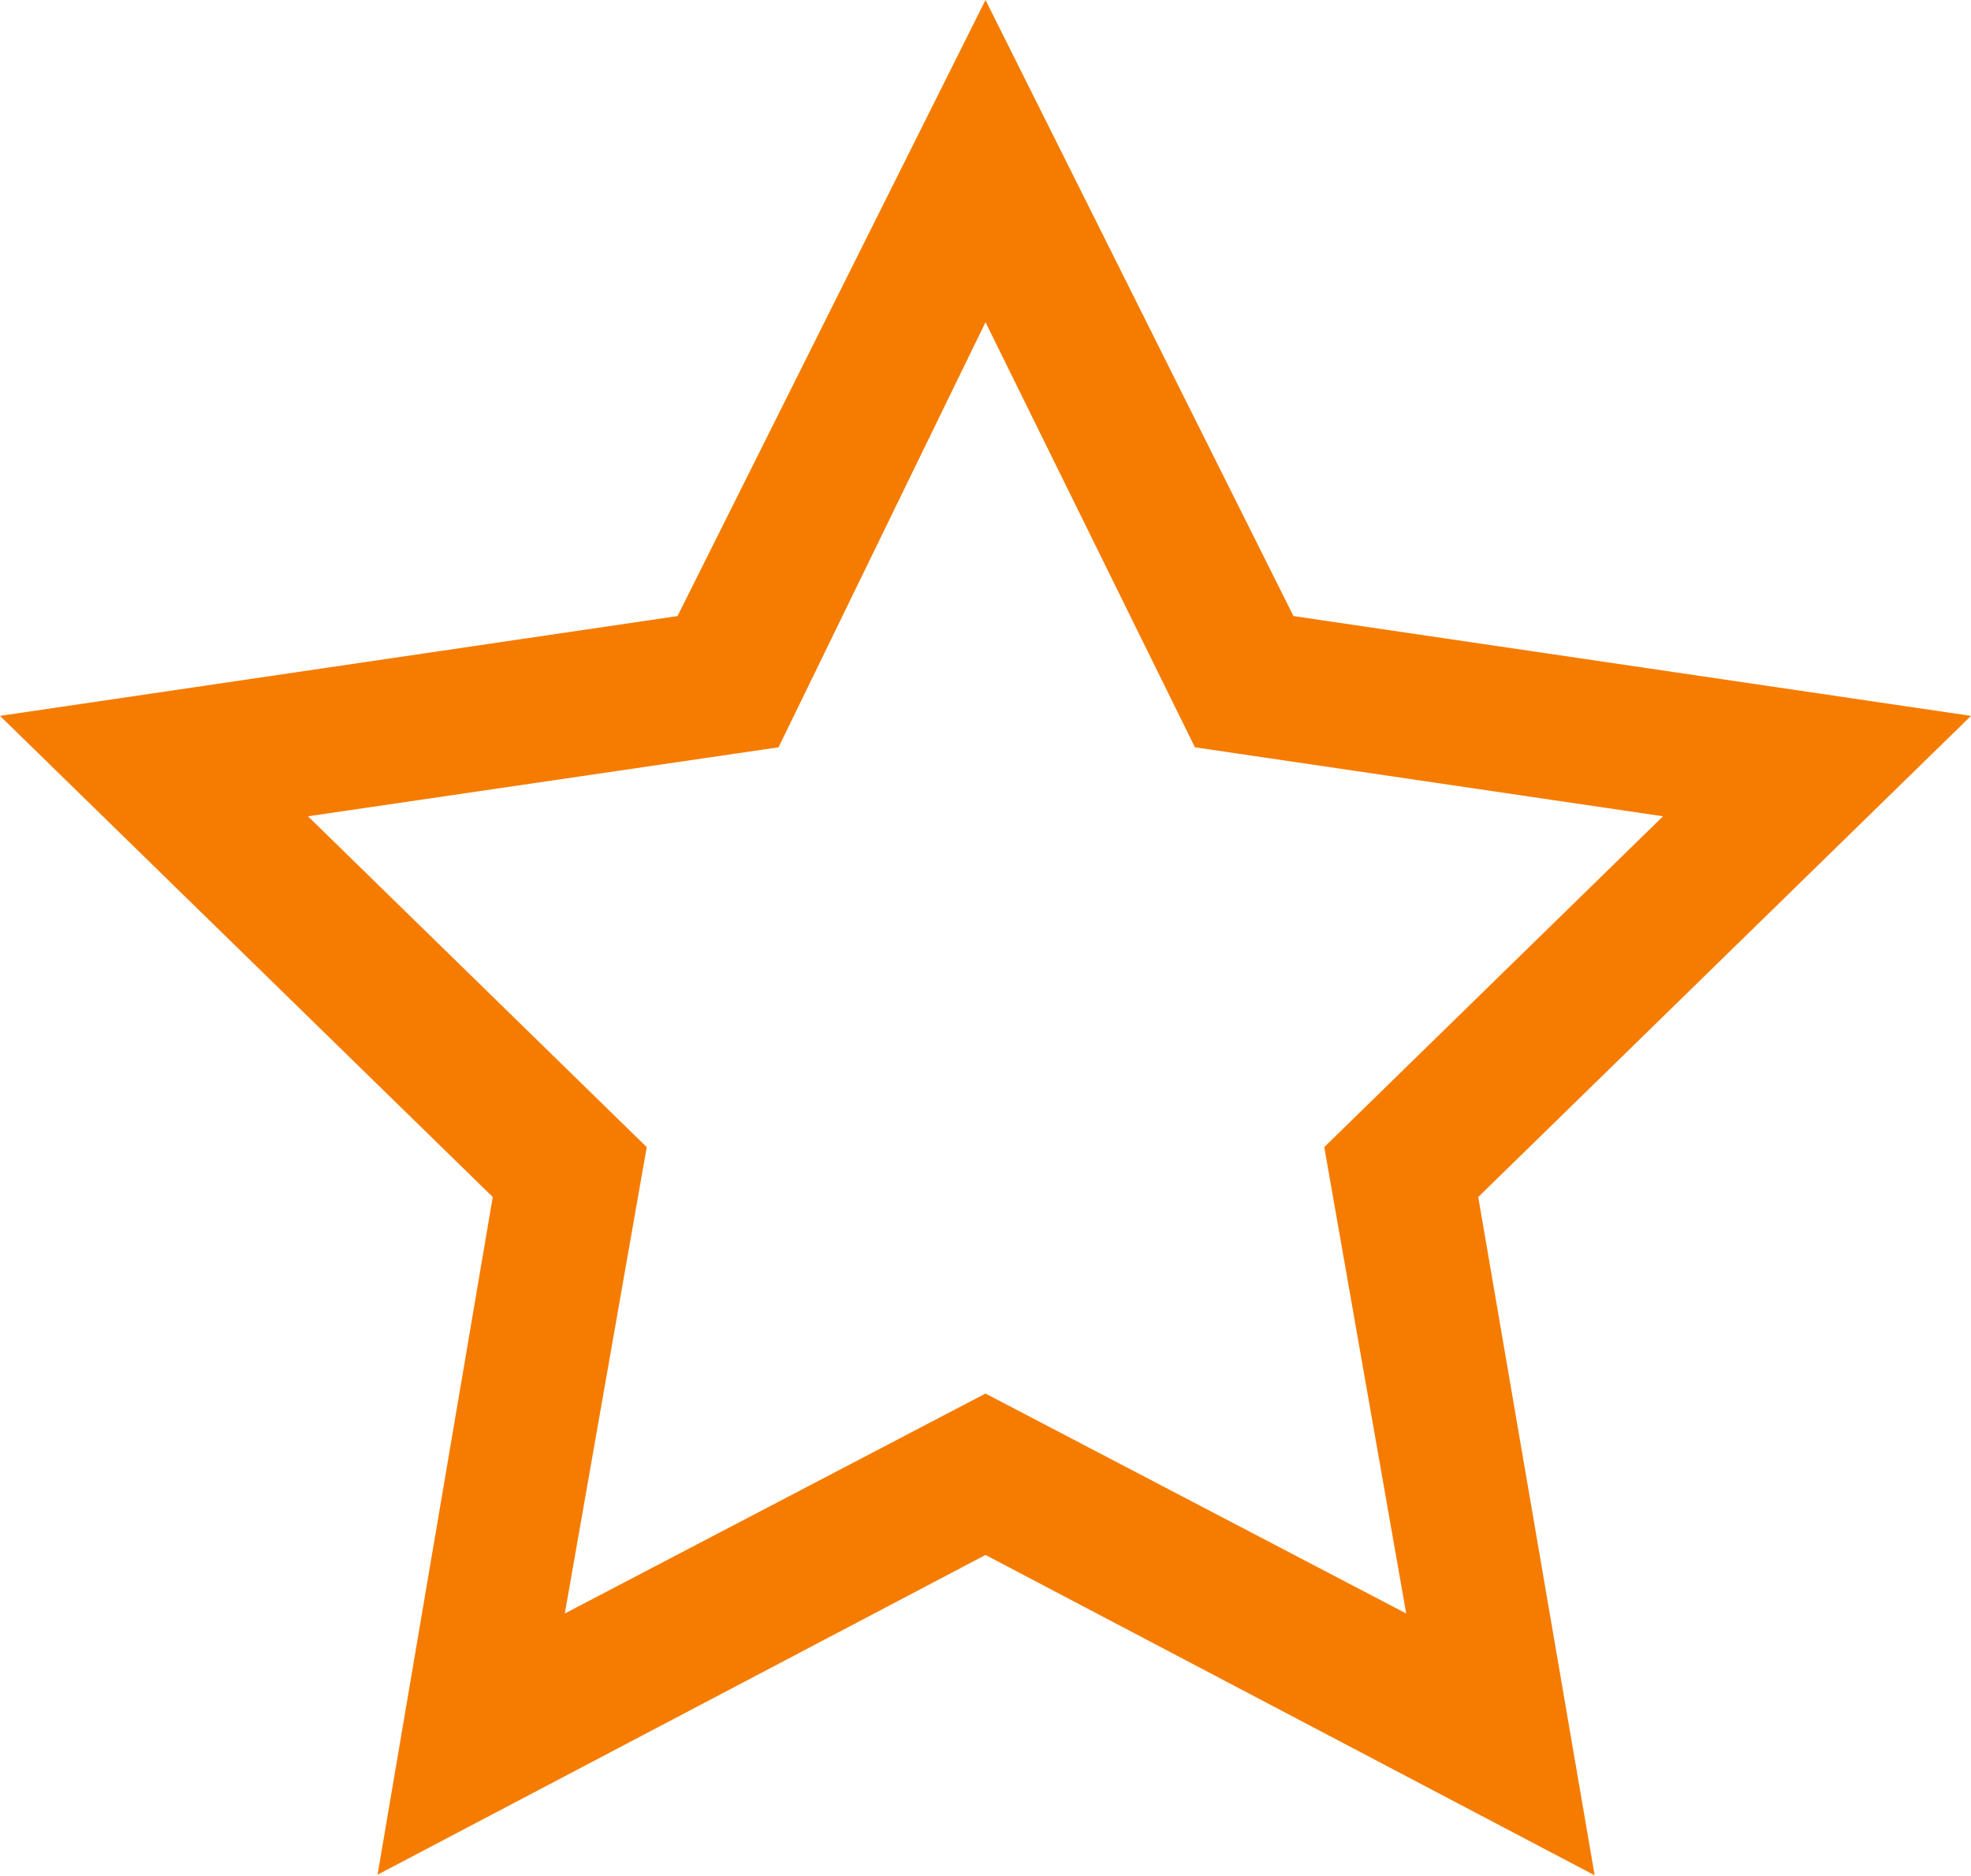
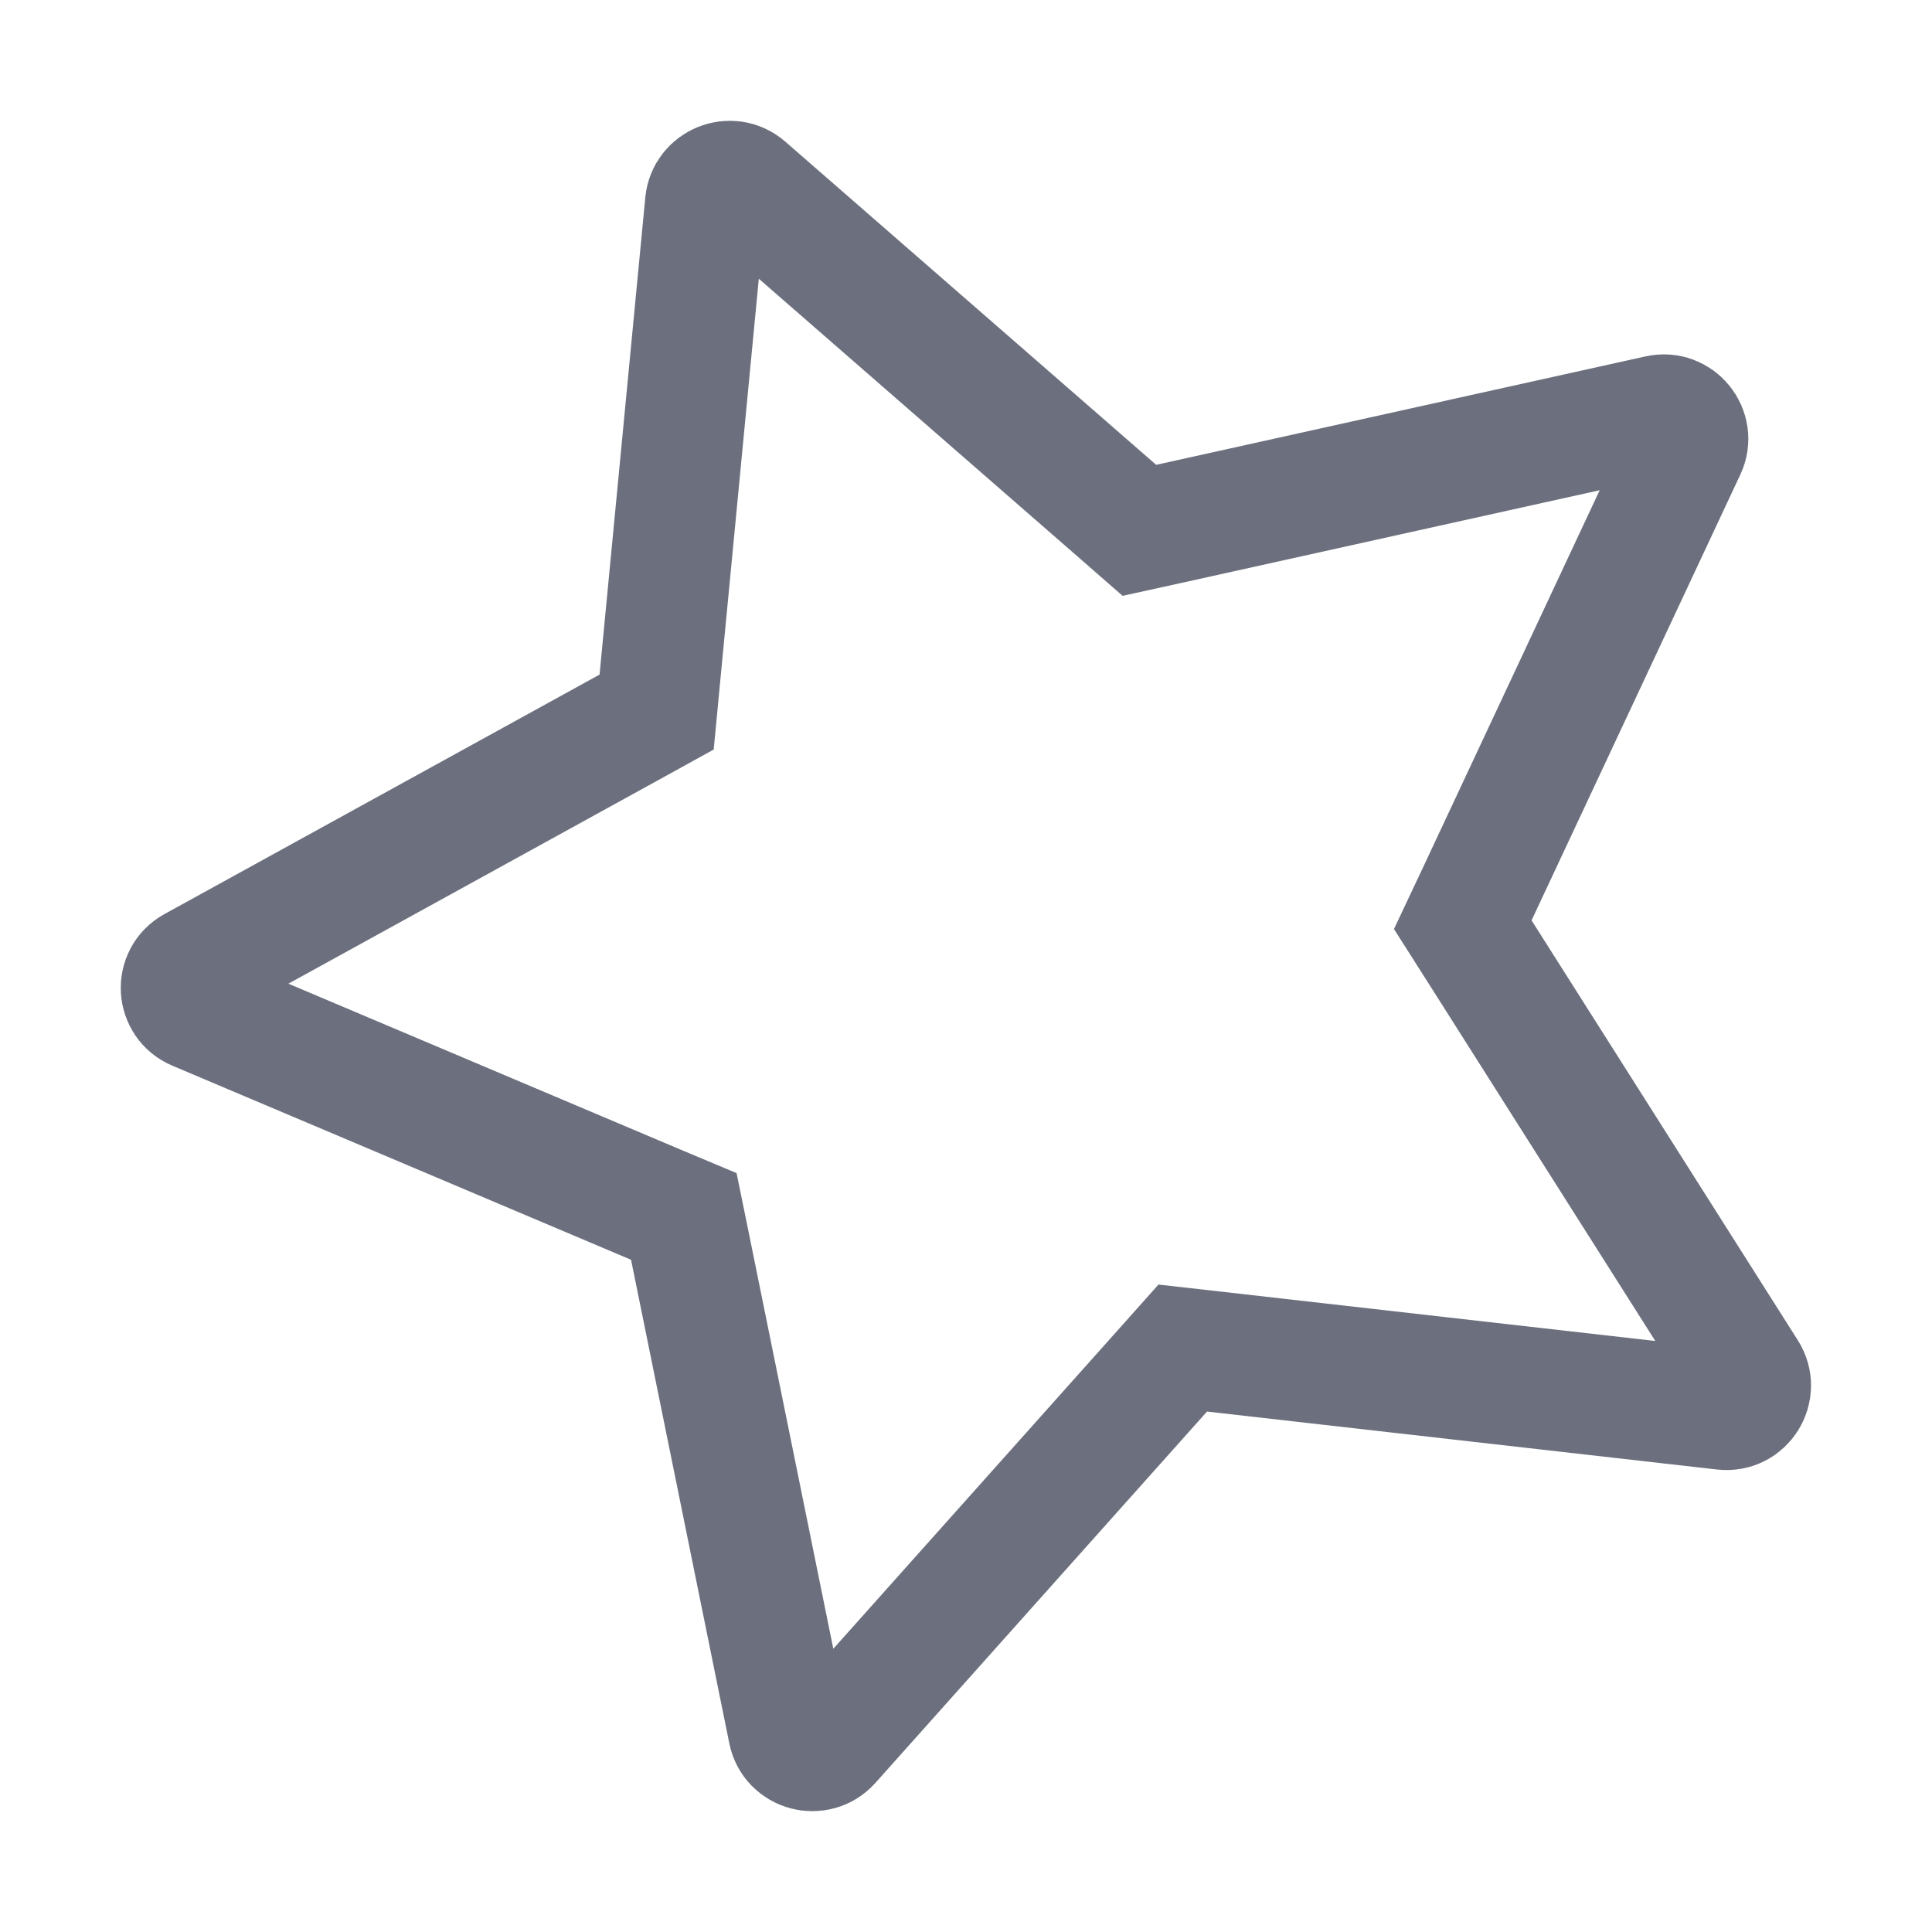
- <svg xmlns="http://www.w3.org/2000/svg" viewBox="0 0 32 30.44">
-   <path fill="#f57c00" d="M16,22.62,9.17,26.19l1.33-7.57L5,13.25l7.64-1.12L16,5.23l3.4,6.9L27,13.25,21.5,18.62l1.33,7.57Zm0,2.62,9.89,5.2L24,19.43l8-7.81L21,10,16,0,11,10,0,11.62l8,7.81-1.87,11Z" />
+ <svg xmlns="http://www.w3.org/2000/svg" width="16" height="16" viewBox="0 0 16 16" fill="none">
+   <path d="M5.716 10.333L5.663 10.074L5.42 9.972L1.622 8.365C1.468 8.3 1.457 8.088 1.603 8.008L5.206 6.025L5.438 5.897L5.463 5.634L5.842 1.681C5.858 1.521 6.05 1.442 6.175 1.55L9.246 4.226L9.436 4.392L9.682 4.338L13.734 3.44C13.899 3.403 14.029 3.571 13.96 3.718L12.231 7.41L12.114 7.658L12.261 7.889L14.467 11.368C14.556 11.508 14.444 11.692 14.275 11.673L10.052 11.193L9.795 11.164L9.623 11.357L6.877 14.432C6.766 14.556 6.562 14.5 6.53 14.339L5.716 10.333Z" stroke="#6C707E" />
</svg>
